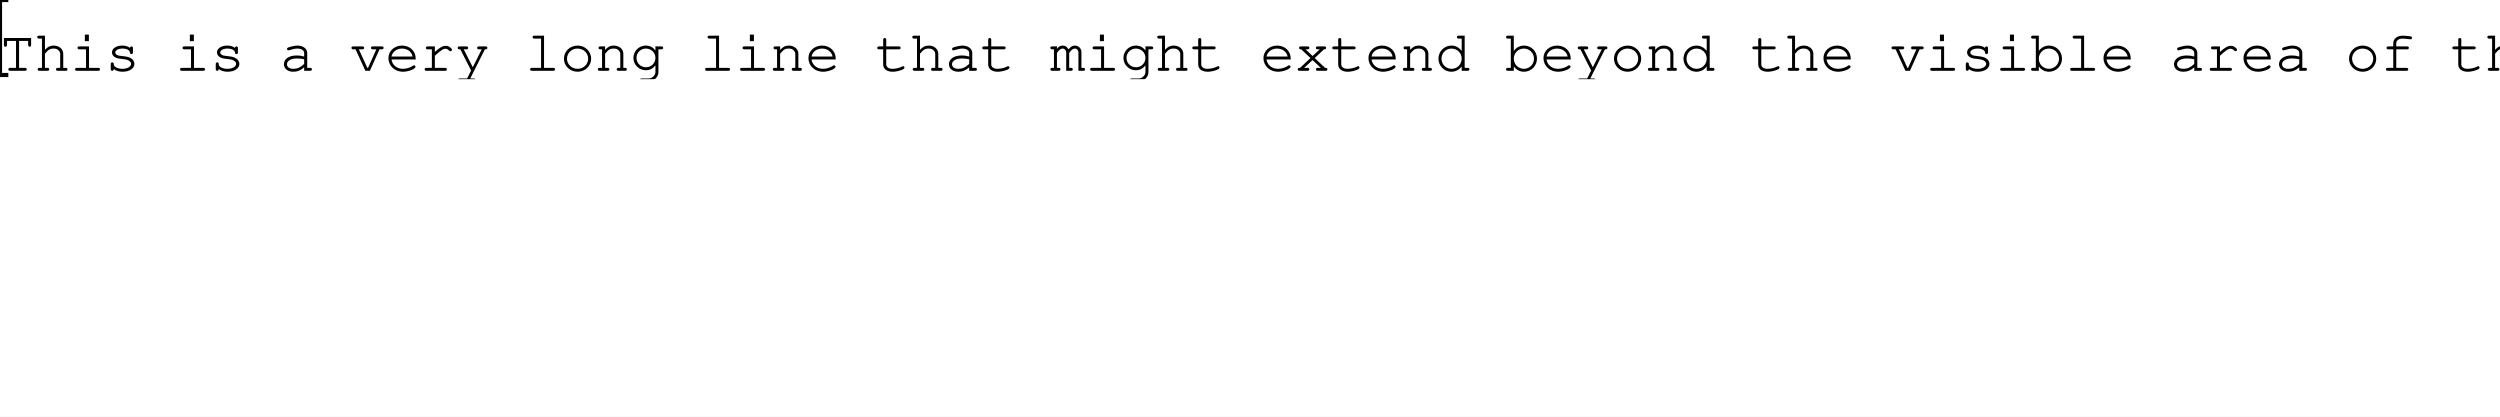
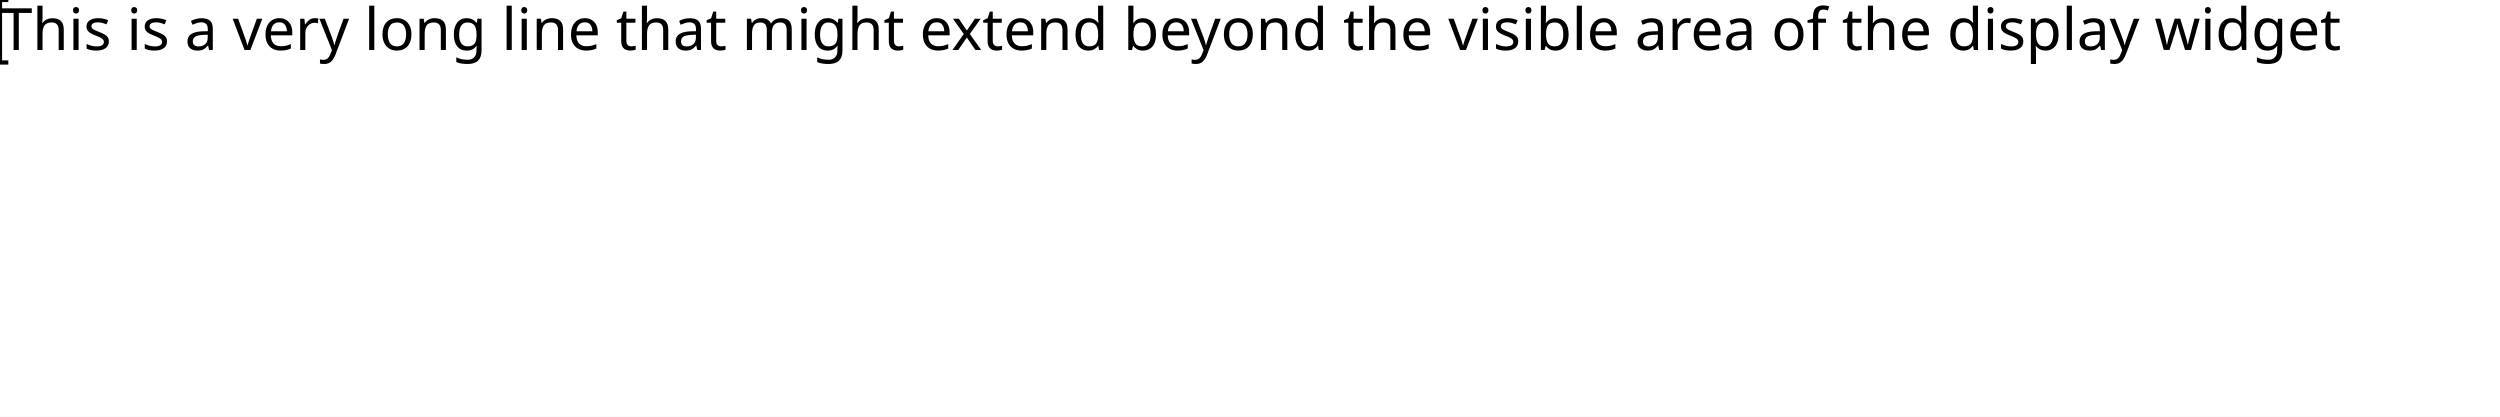
<svg xmlns="http://www.w3.org/2000/svg" width="600" height="100" viewBox="0 0 600 100">
+   <style>
+             @font-face { font-family: 'SnapshotSans'; font-weight: 500; font-style: normal; src: url('../NotoSans-Medium.ttf') format('truetype'); }
+             @font-face { font-family: 'SnapshotSans'; font-weight: 700; font-style: normal; src: url('../NotoSans-Bold.ttf') format('truetype'); }
+             @font-face { font-family: 'SnapshotSans'; font-weight: 500; font-style: italic; src: url('../NotoSans-MediumItalic.ttf') format('truetype'); }
+             @font-face { font-family: 'SnapshotSans'; font-weight: 700; font-style: italic; src: url('../NotoSans-BoldItalic.ttf') format('truetype'); }
+             </style>
  <rect width="600" height="100" fill="#ffffff" />
  <defs>
    <clipPath id="clip-0-0-600-100">
      <rect x="0" y="0" width="600" height="100" />
    </clipPath>
  </defs>
-   <rect x="0" y="0" width="739" height="19" fill="#ffffff" clip-path="url(#clip-0-0-600-100)" />
-   <rect x="739" y="0" width="-139" height="19" fill="#ffffff" clip-path="url(#clip-0-0-600-100)" />
-   <text x="0" y="17" fill="#000000" font-family="Courier, 'Courier New', monospace" font-size="14" font-weight="normal" font-style="normal" clip-path="url(#clip-0-0-600-100)">This is a very long line that might extend beyond the visible area of the display widget</text>
-   <rect x="0" y="19" width="600" height="19" fill="#ffffff" clip-path="url(#clip-0-0-600-100)" />
-   <rect x="0" y="38" width="600" height="19" fill="#ffffff" clip-path="url(#clip-0-0-600-100)" />
-   <rect x="0" y="57" width="600" height="19" fill="#ffffff" clip-path="url(#clip-0-0-600-100)" />
-   <rect x="0" y="76" width="600" height="19" fill="#ffffff" clip-path="url(#clip-0-0-600-100)" />
+   <rect x="0" y="0" width="590" height="16" fill="#ffffff" clip-path="url(#clip-0-0-600-100)" />
+   <rect x="590" y="0" width="10" height="16" fill="#ffffff" clip-path="url(#clip-0-0-600-100)" />
+   <text x="0" y="12" fill="#000000" font-family="SnapshotSans" font-size="14" font-weight="normal" font-style="normal" clip-path="url(#clip-0-0-600-100)">This is a very long line that might extend beyond the visible area of the display widget</text>
+   <rect x="0" y="16" width="600" height="16" fill="#ffffff" clip-path="url(#clip-0-0-600-100)" />
+   <rect x="0" y="32" width="600" height="16" fill="#ffffff" clip-path="url(#clip-0-0-600-100)" />
+   <rect x="0" y="48" width="600" height="16" fill="#ffffff" clip-path="url(#clip-0-0-600-100)" />
+   <rect x="0" y="64" width="600" height="16" fill="#ffffff" clip-path="url(#clip-0-0-600-100)" />
+   <rect x="0" y="80" width="600" height="16" fill="#ffffff" clip-path="url(#clip-0-0-600-100)" />
  <line x1="-2" y1="0" x2="2" y2="0" stroke="#000000" stroke-width="1" />
-   <line x1="0" y1="0" x2="0" y2="18" stroke="#000000" stroke-width="1" />
-   <line x1="-2" y1="18" x2="2" y2="18" stroke="#000000" stroke-width="1" />
+   <line x1="0" y1="0" x2="0" y2="15" stroke="#000000" stroke-width="1" />
+   <line x1="-2" y1="15" x2="2" y2="15" stroke="#000000" stroke-width="1" />
</svg>
